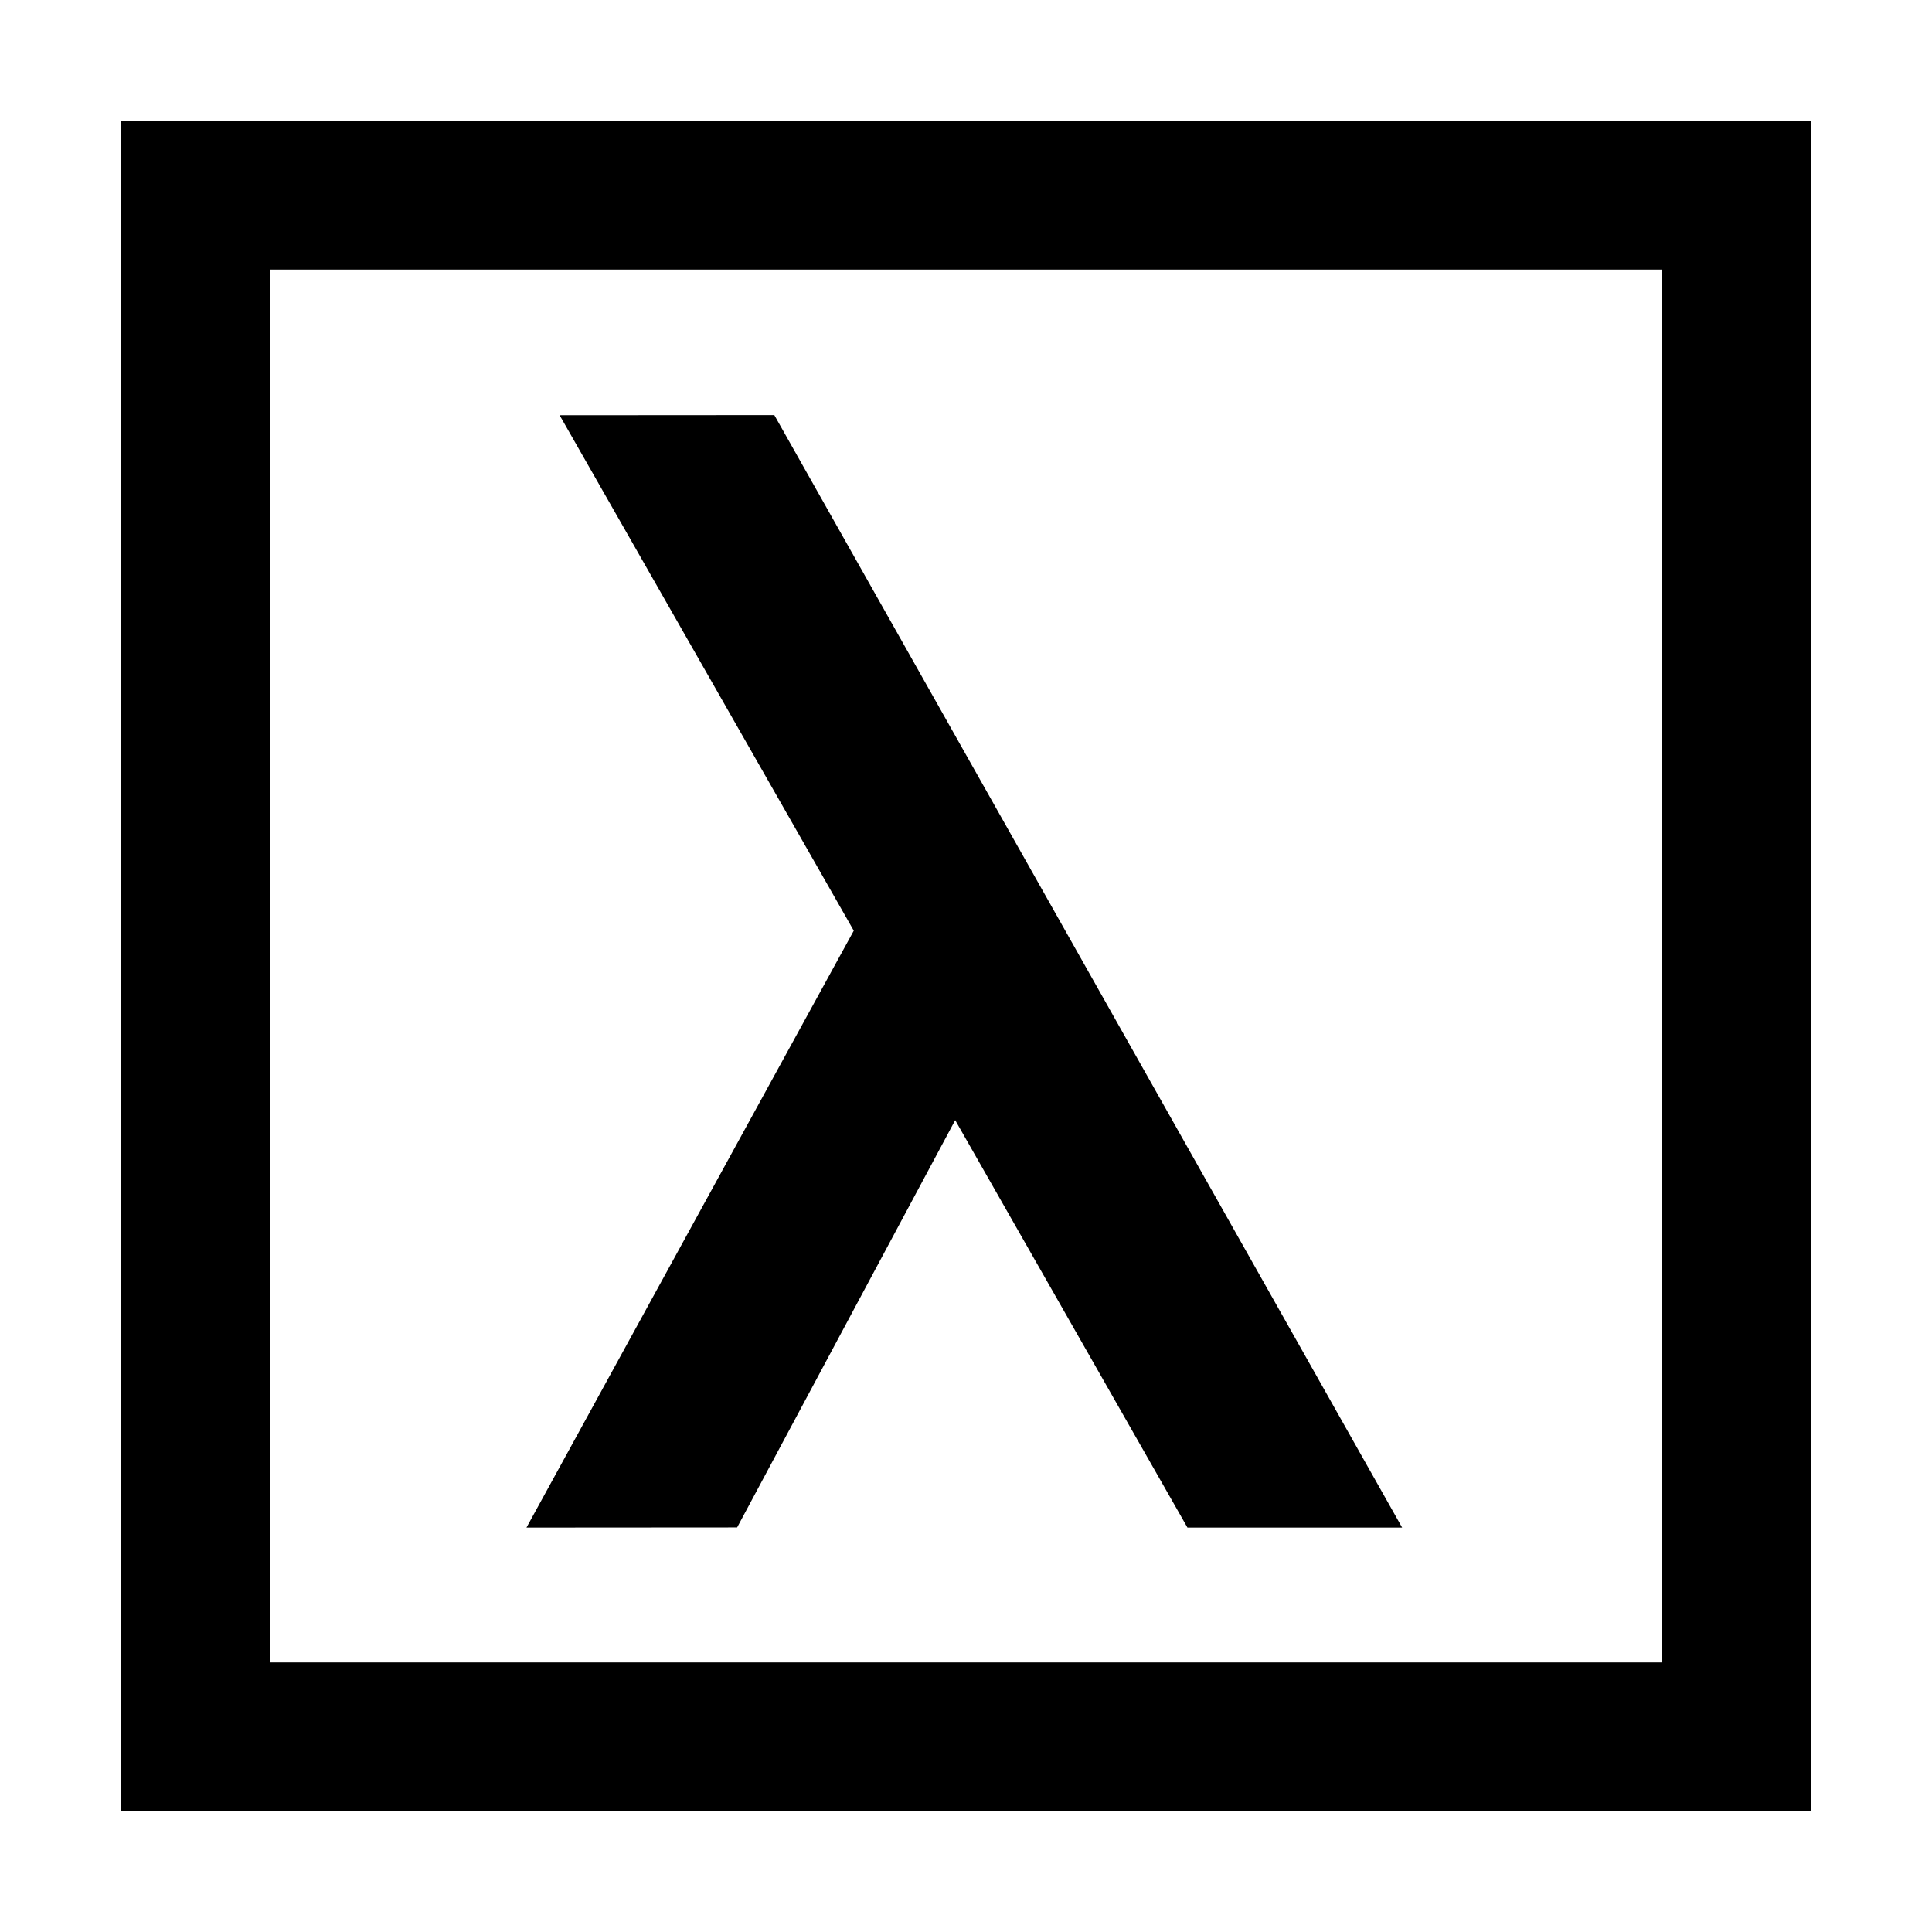
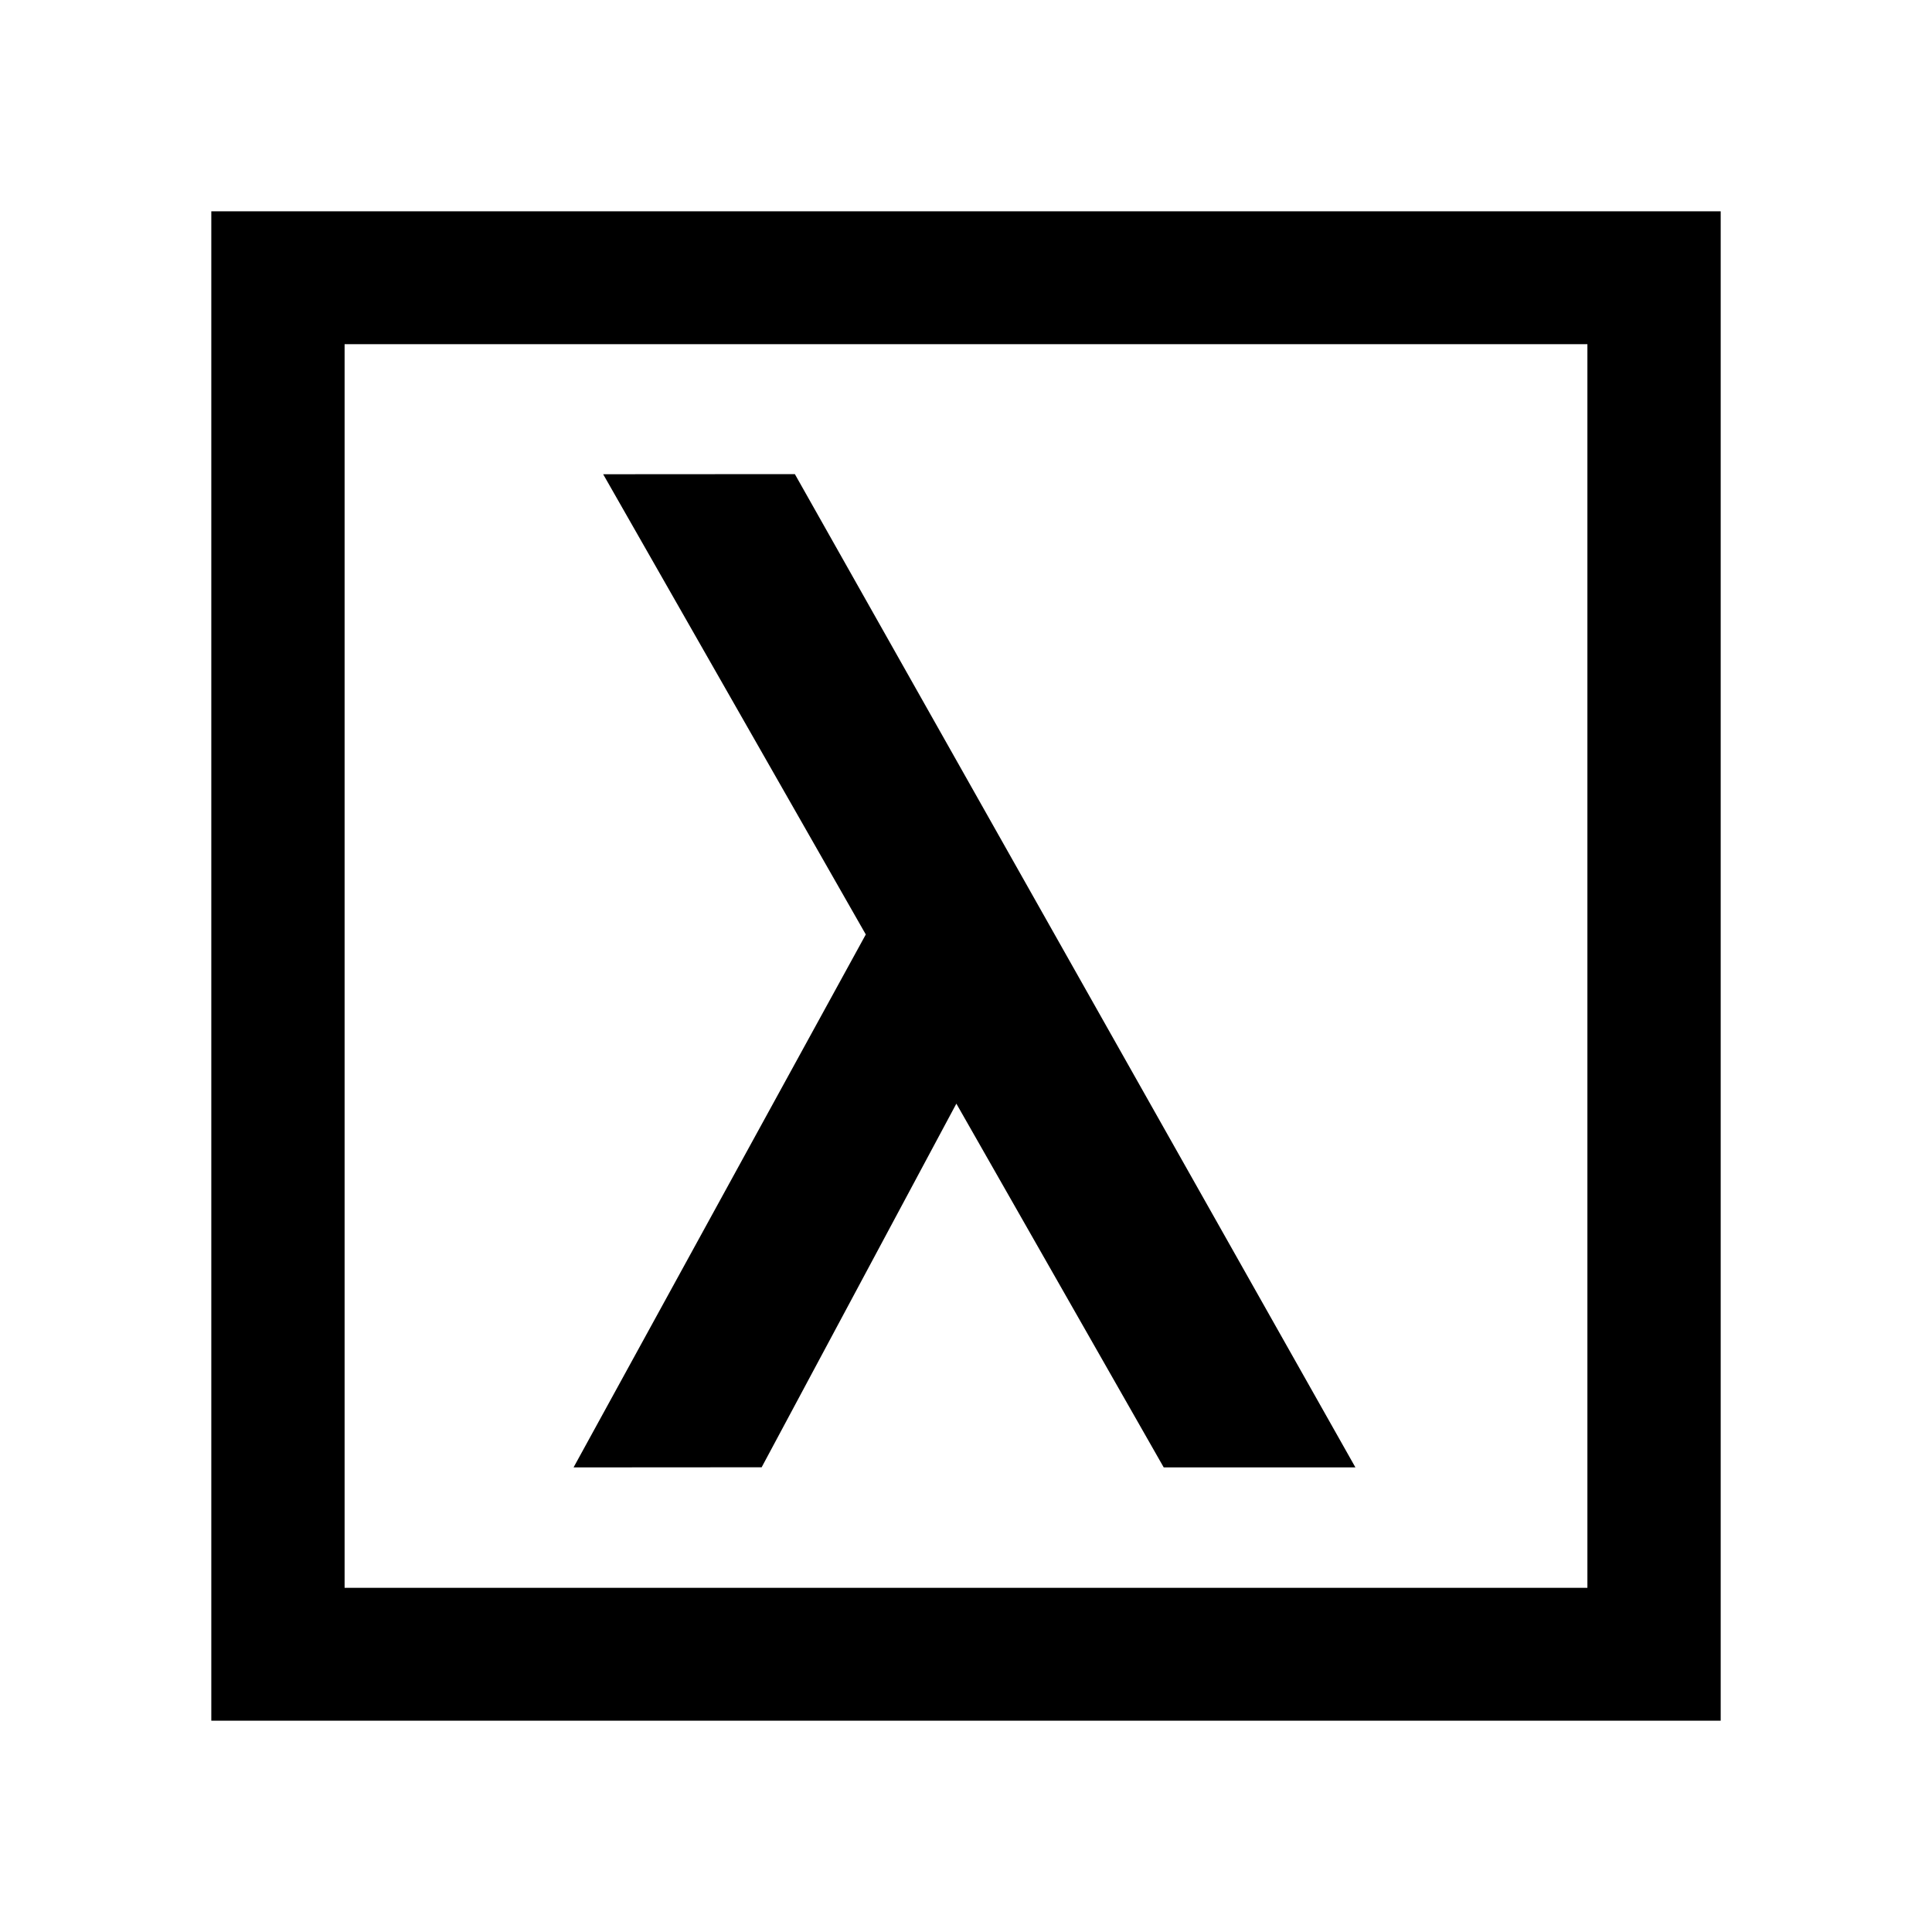
<svg xmlns="http://www.w3.org/2000/svg" viewBox="0 0 64 64" fill="currentColor">
-   <g transform="matrix(1.555556 0 0 1.555556 -5.333333 -5.333333)">
+   <g transform="matrix(1.388889 0 0 1.388889 -1.333333 -1.333333)">
    <path d="M15.346 12.271L21.61 23.248L14.64 35.959L19.126 35.956L23.77 27.283L28.716 35.959H33.288L19.918 12.268L15.346 12.271Z" />
    <path d="M6 6V42H42V6H6ZM38.821 38.831H9.179V9.169H38.821V38.831Z" />
  </g>
</svg>
